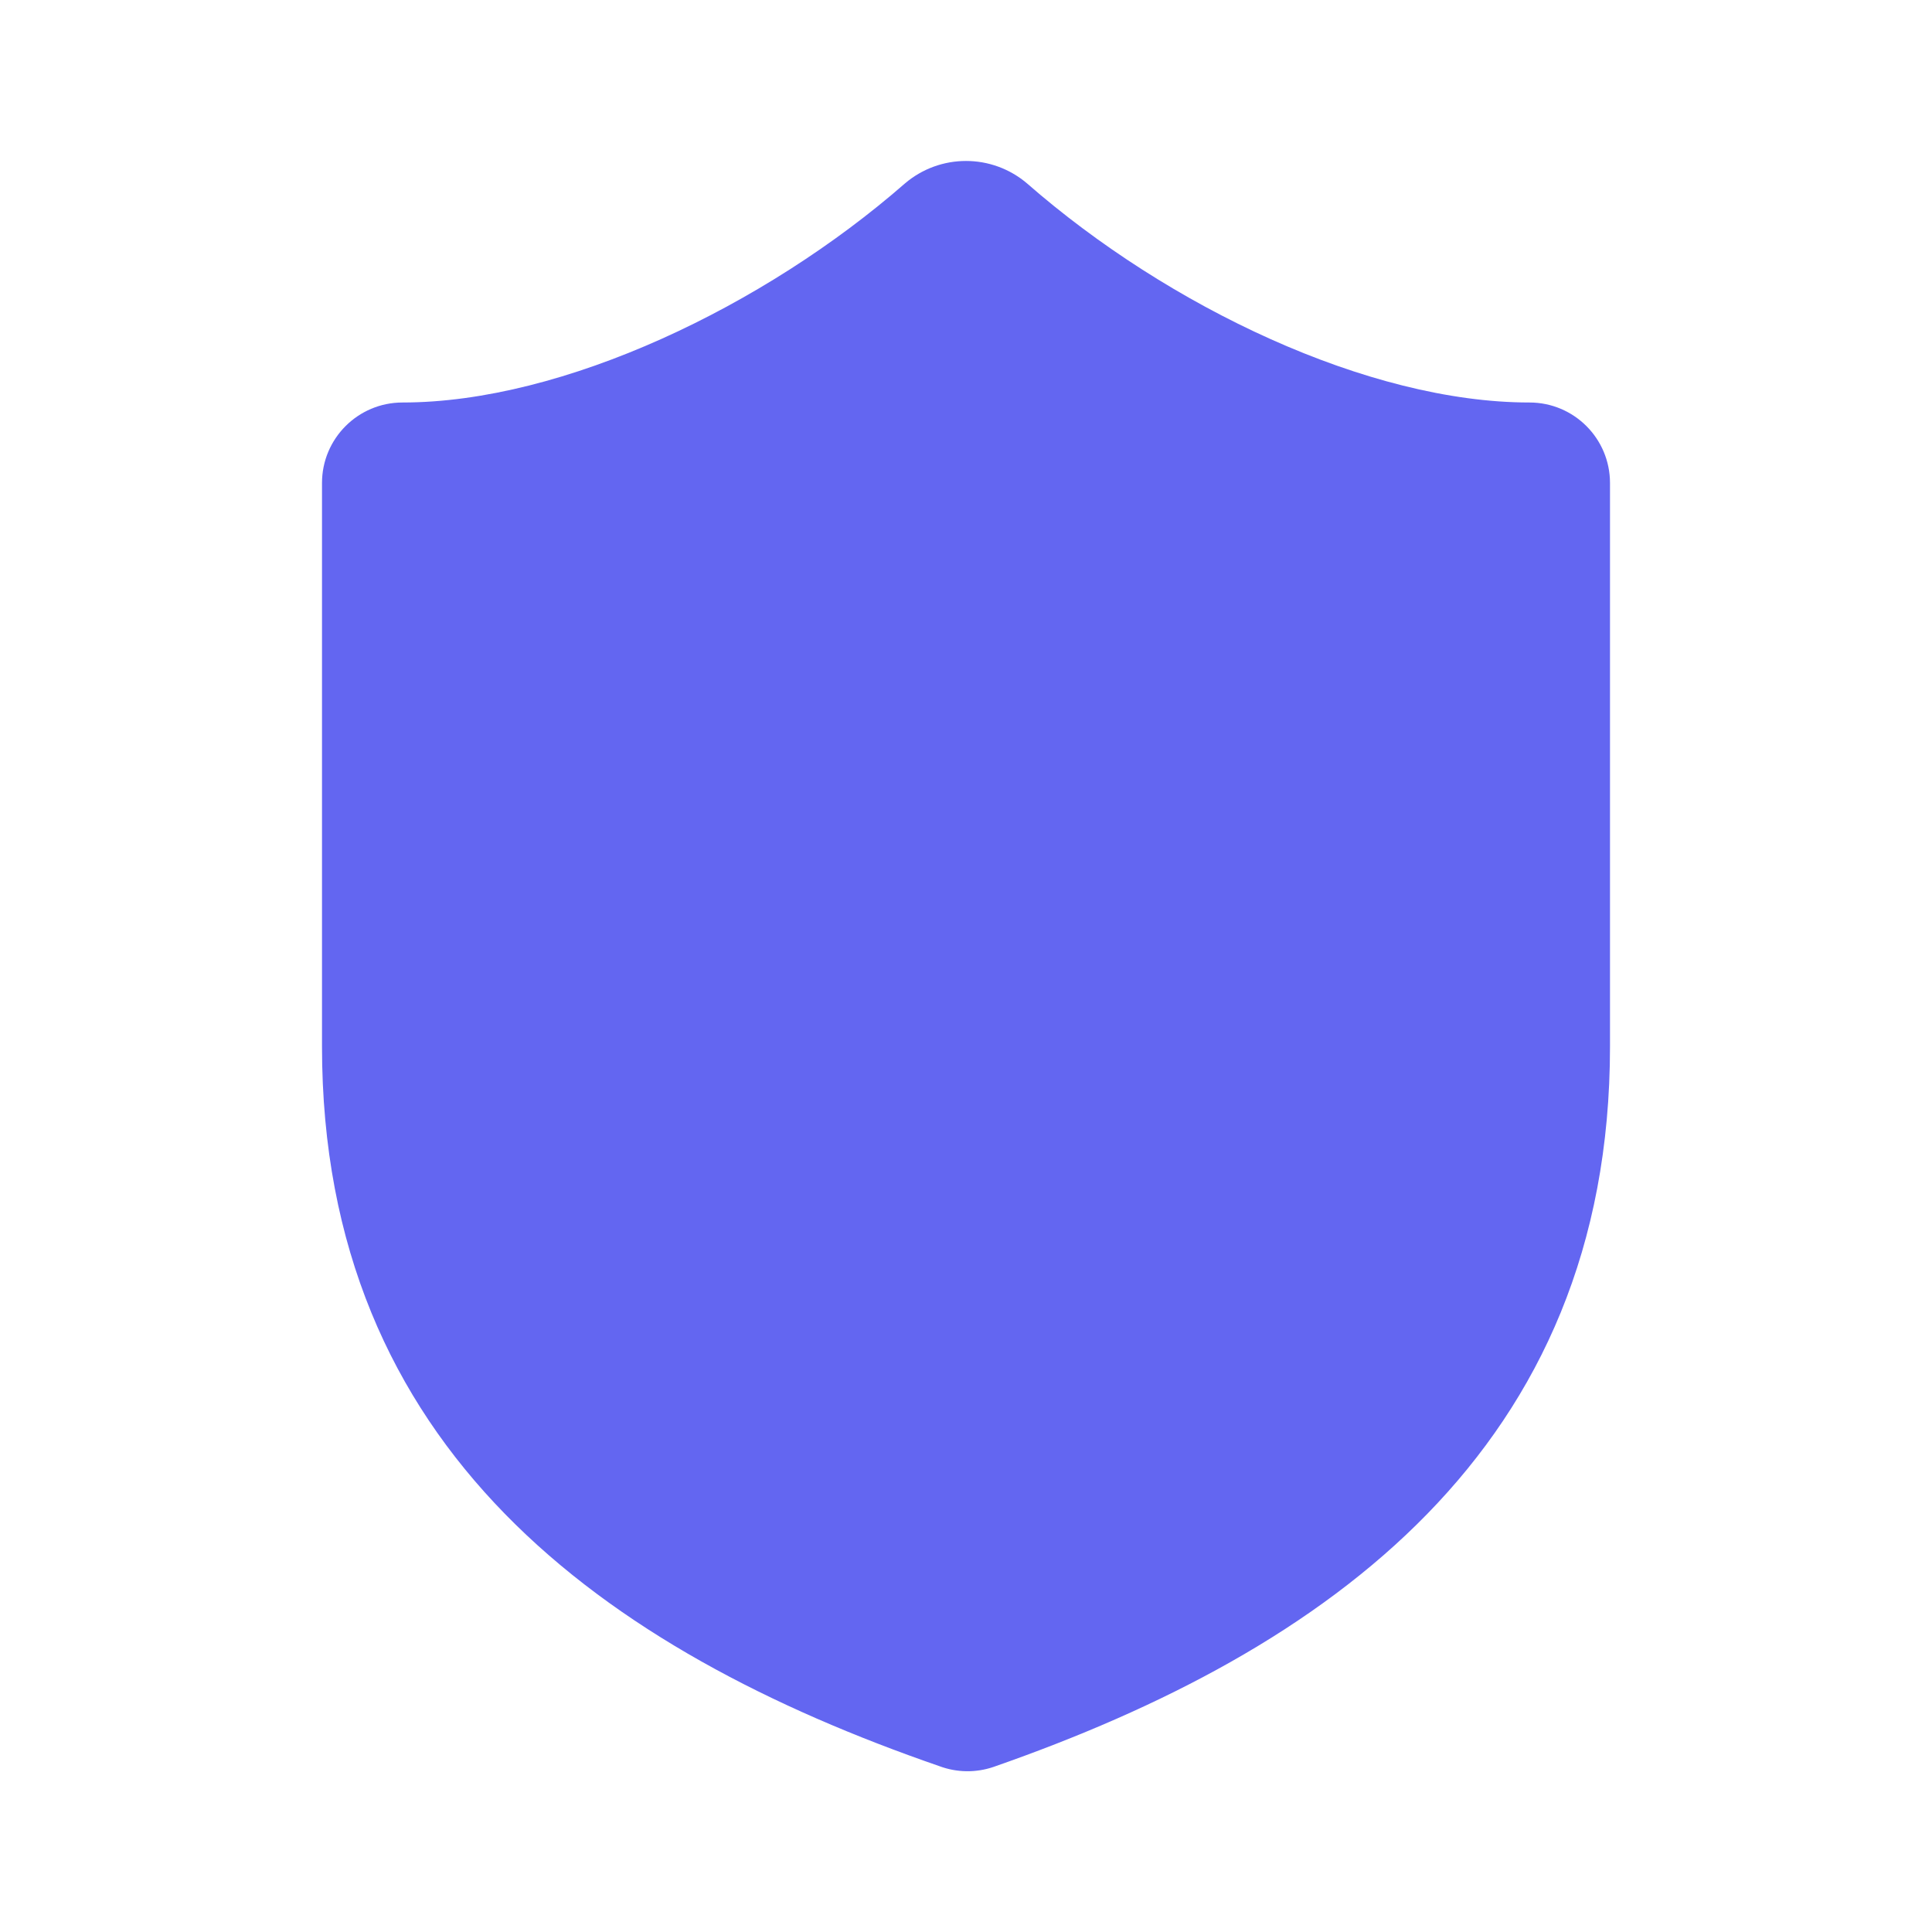
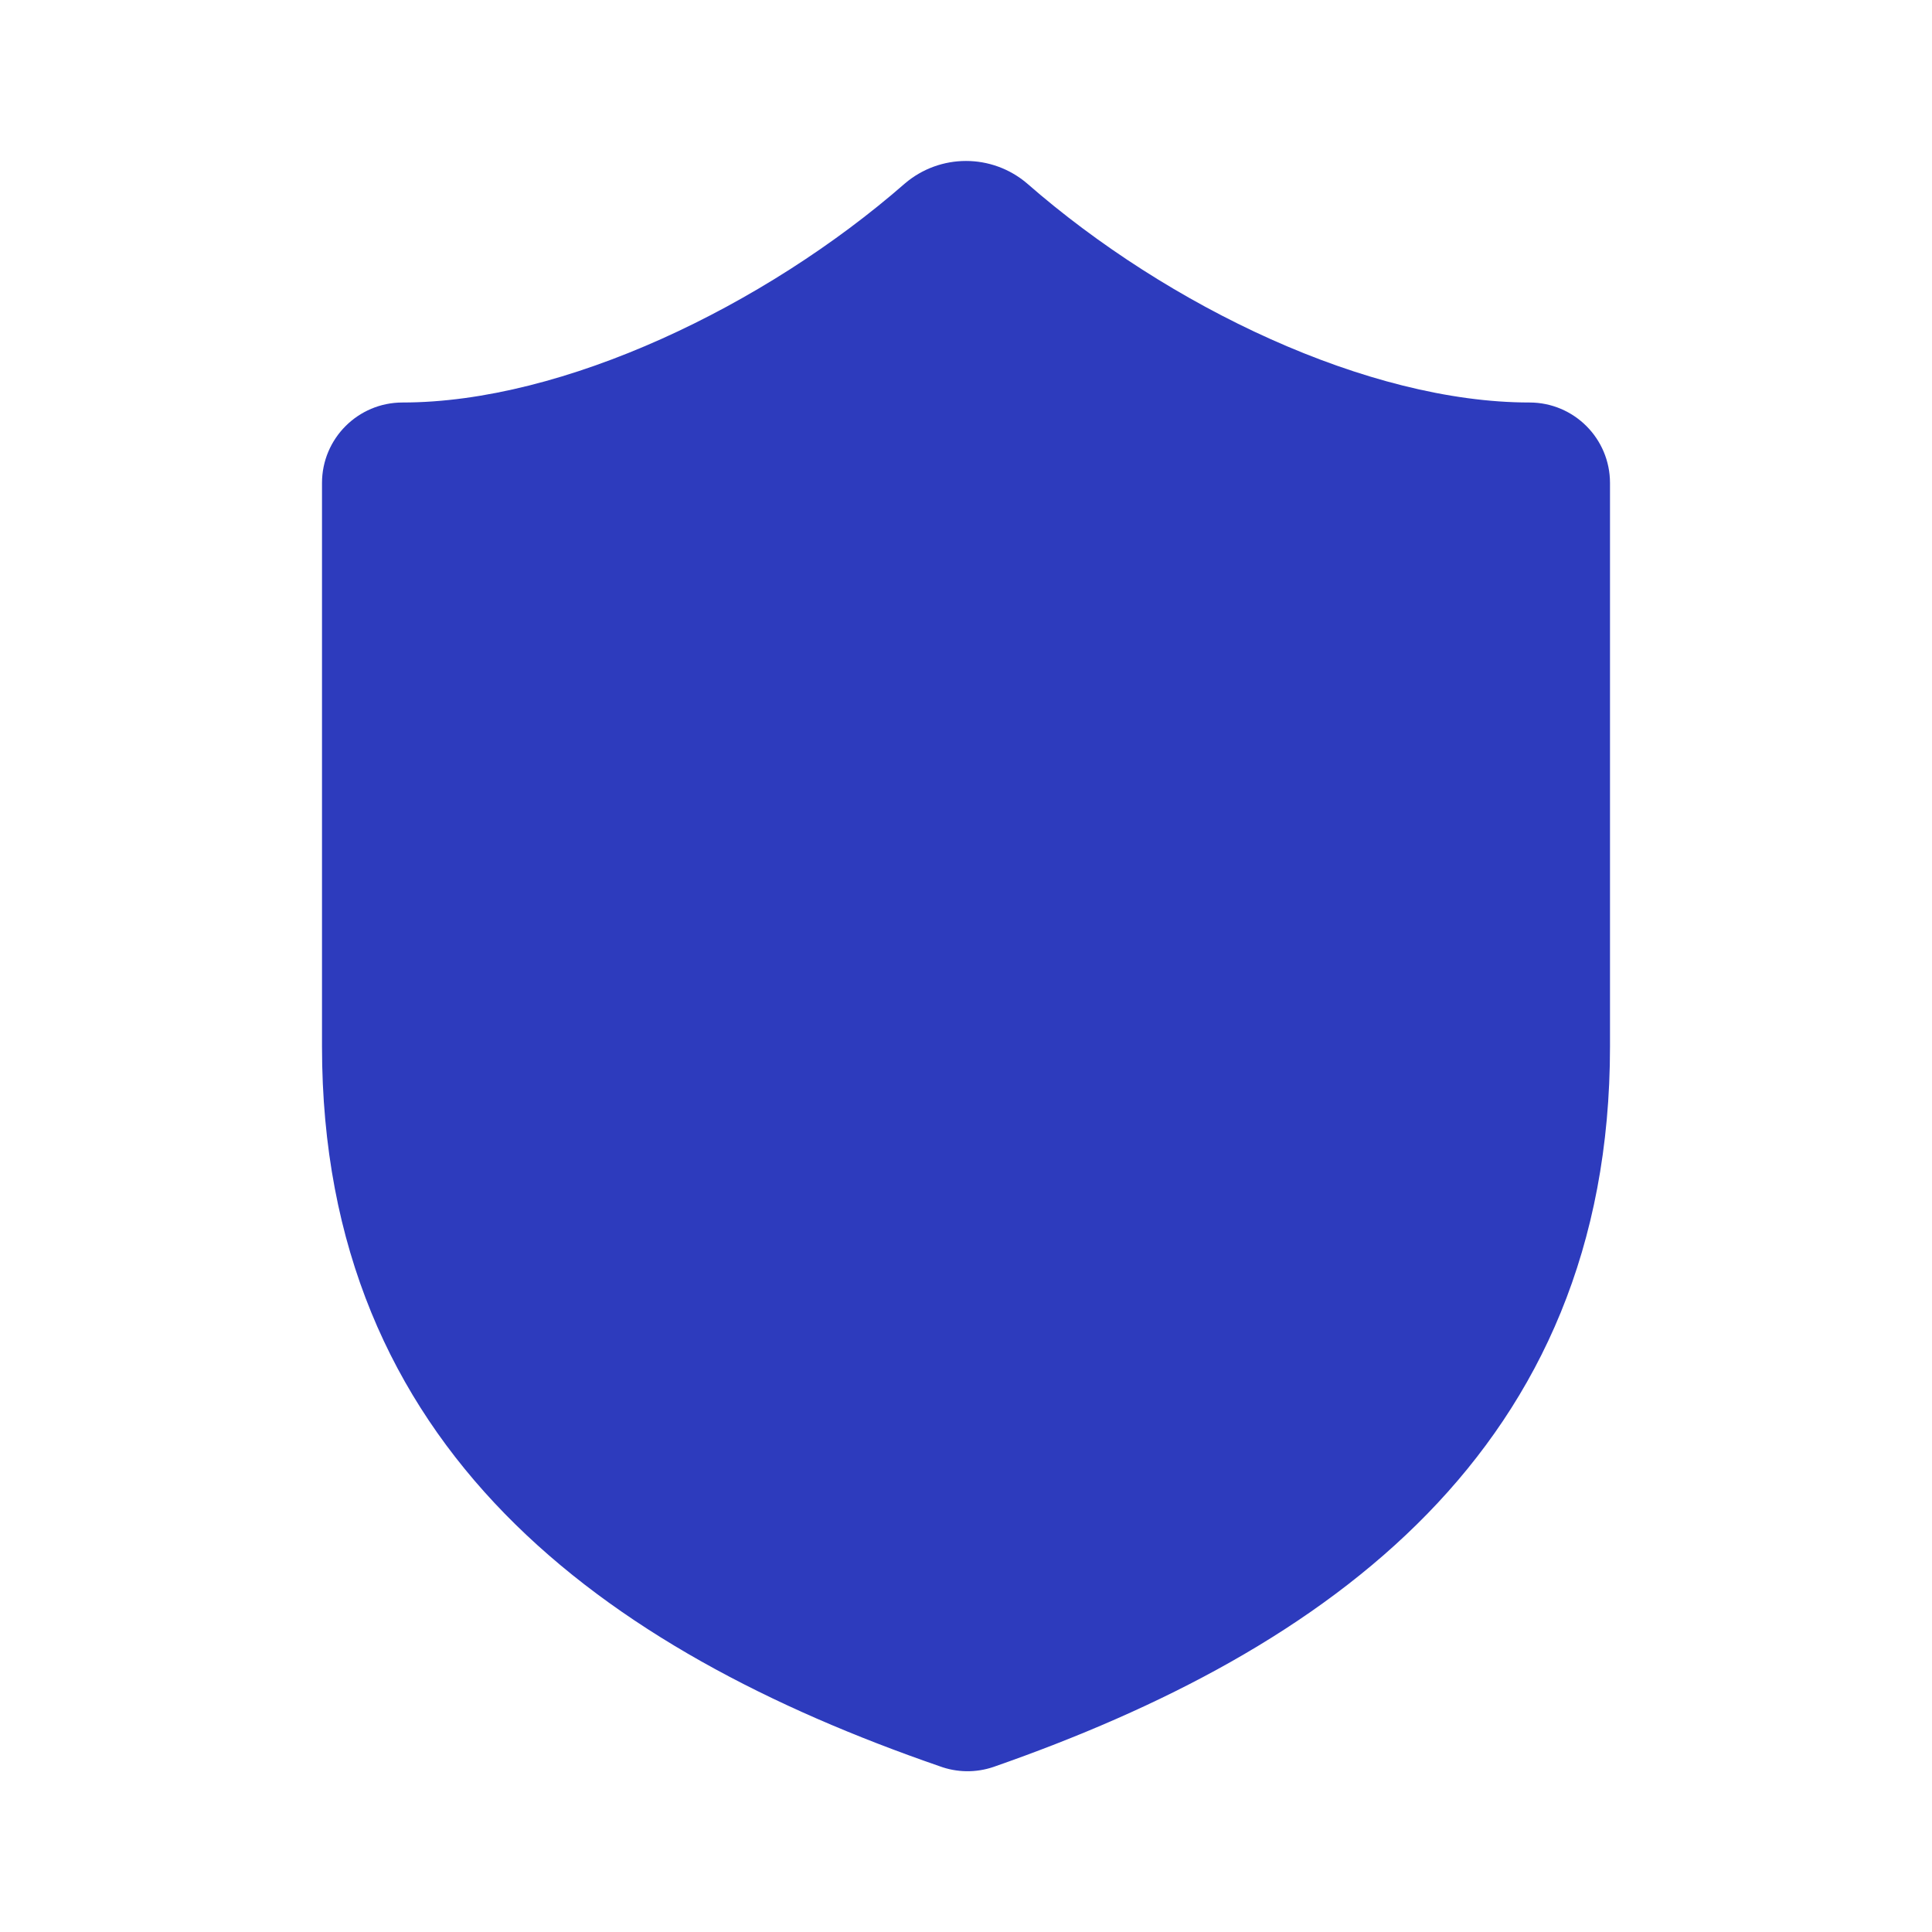
<svg xmlns="http://www.w3.org/2000/svg" viewBox="0 0 24 24">
-   <path d="M20 13c0 5-3.5 7.5-7.66 8.95a1 1 0 0 1-.67-.01C7.5 20.5 4 18 4 13V6a1 1 0 0 1 1-1c2 0 4.5-1.2 6.24-2.72a1.17 1.17 0 0 1 1.52 0C14.51 3.81 17 5 19 5a1 1 0 0 1 1 1z" fill="#6366f1" />
+   <path d="M20 13c0 5-3.5 7.5-7.66 8.95a1 1 0 0 1-.67-.01C7.5 20.5 4 18 4 13V6a1 1 0 0 1 1-1c2 0 4.5-1.2 6.24-2.72a1.17 1.17 0 0 1 1.52 0C14.51 3.81 17 5 19 5a1 1 0 0 1 1 1z" fill="#2d3bbd" />
</svg>
